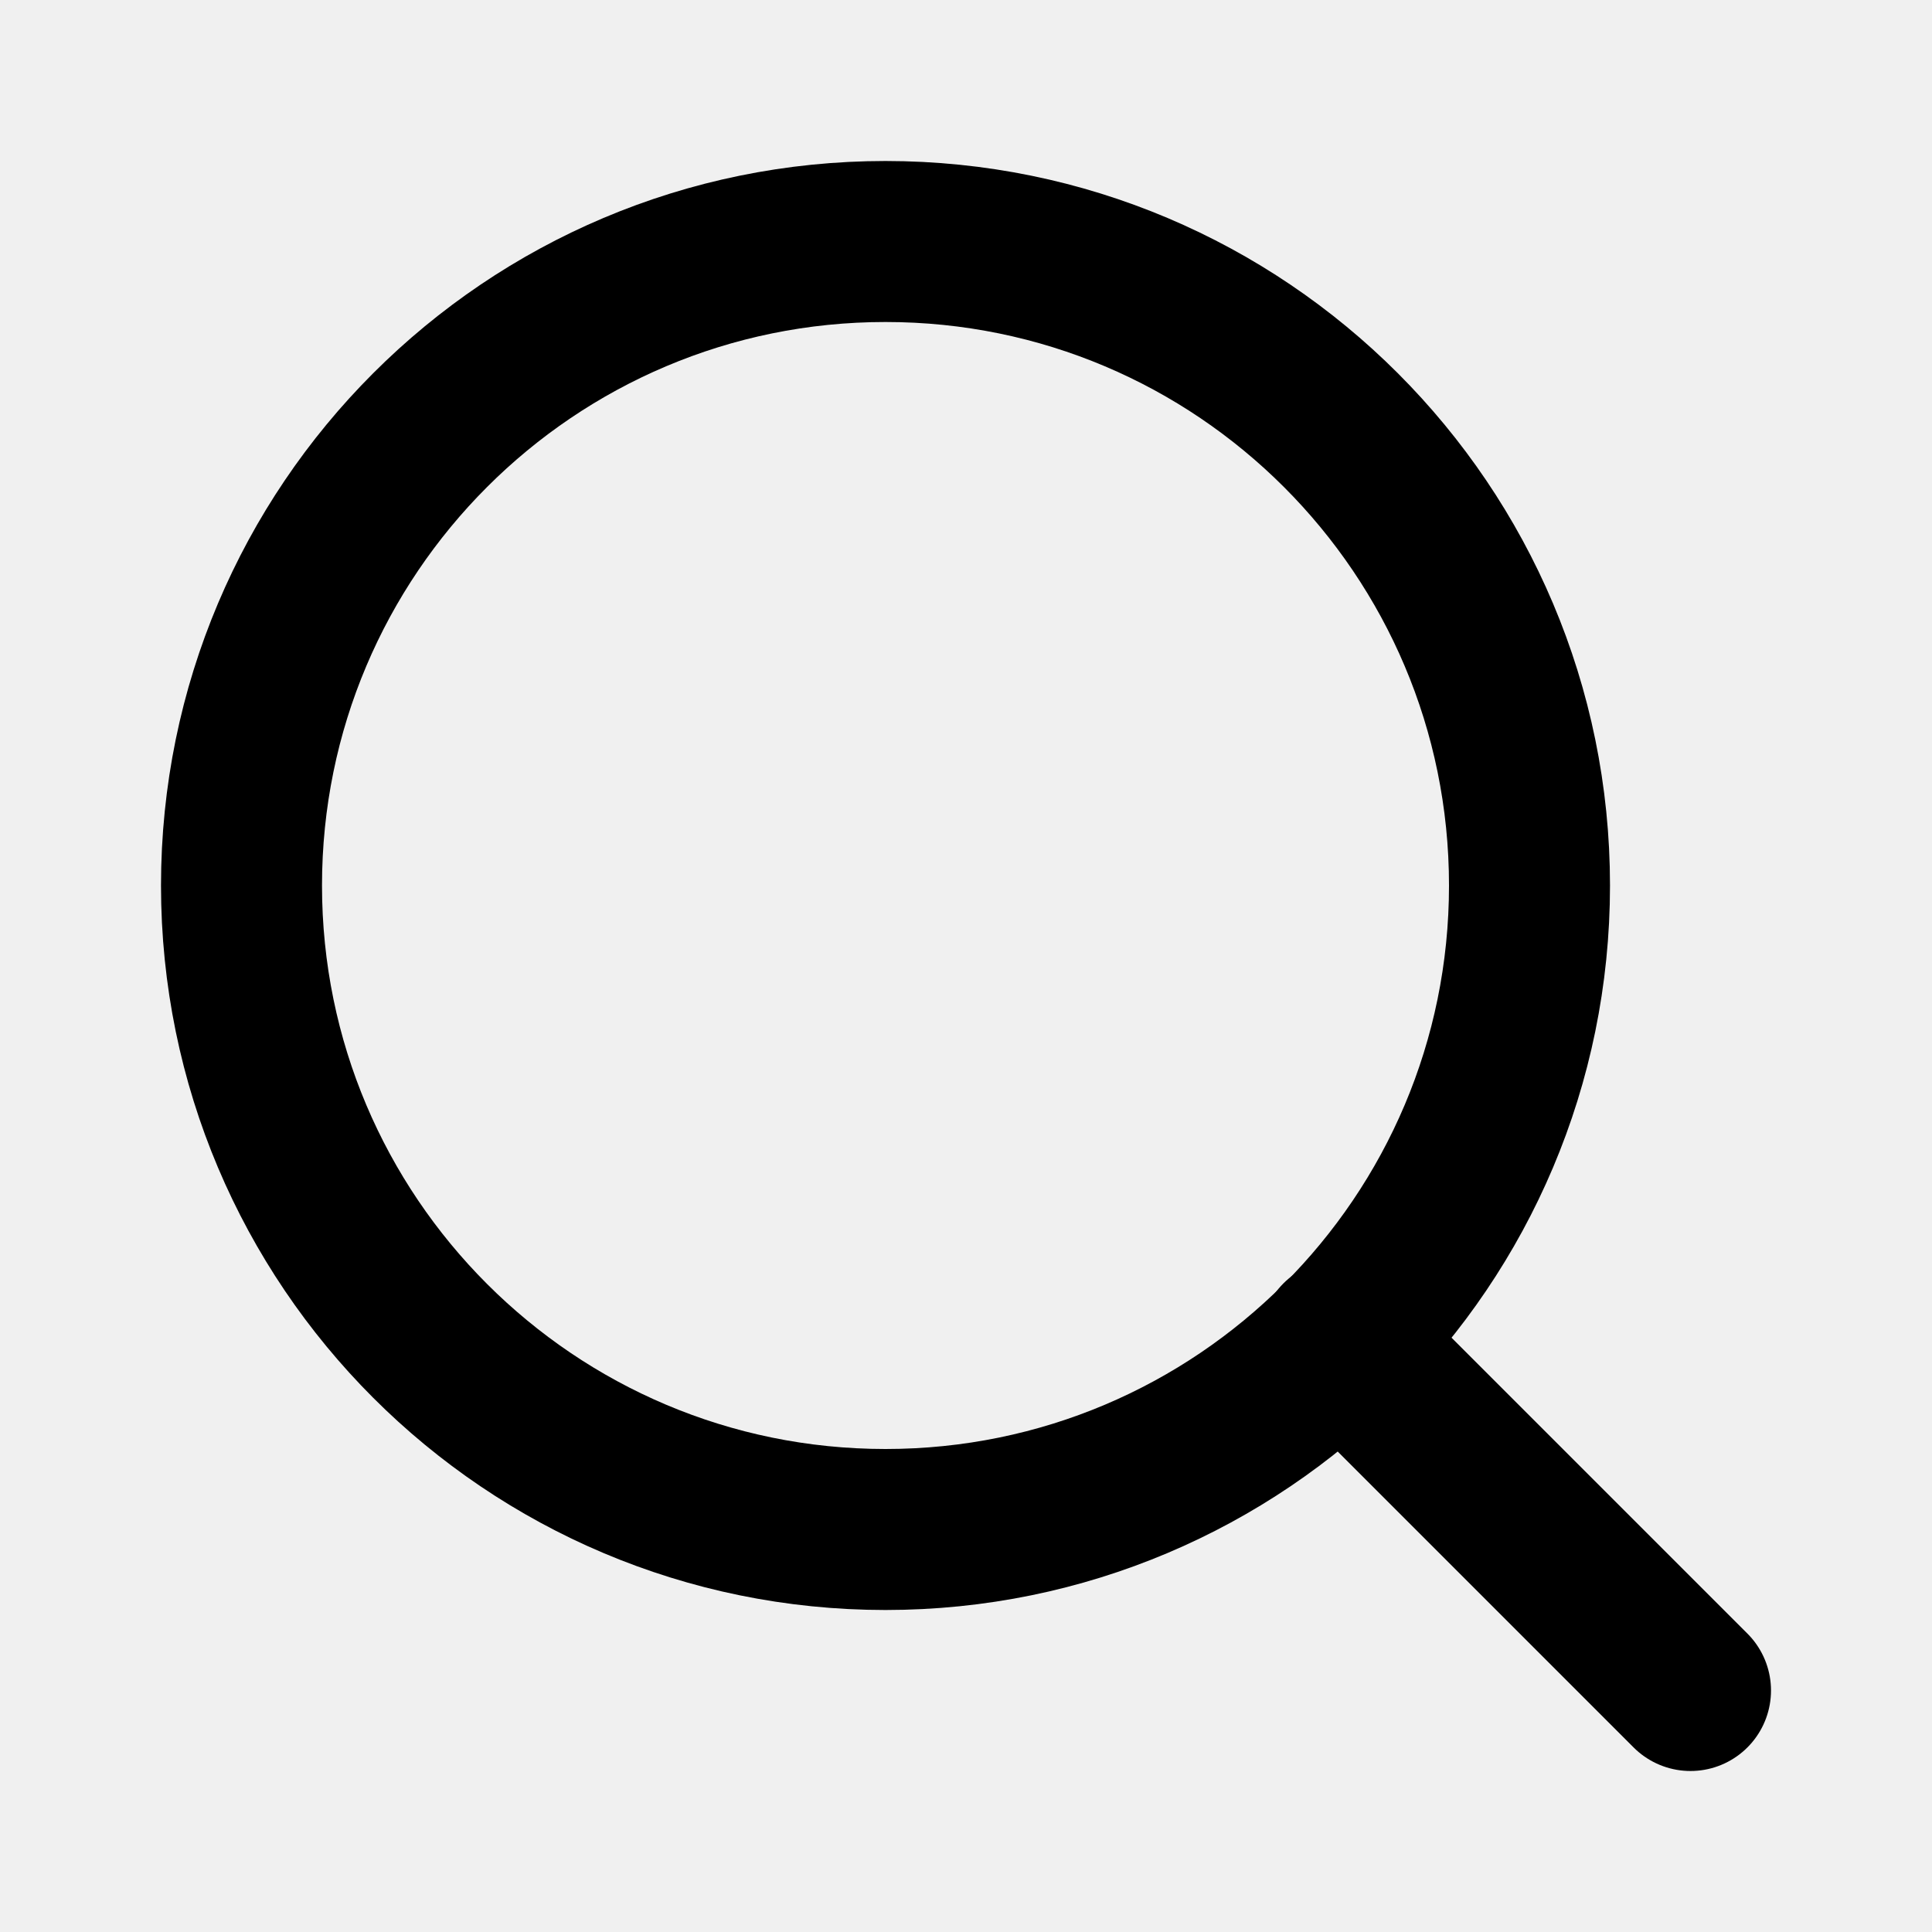
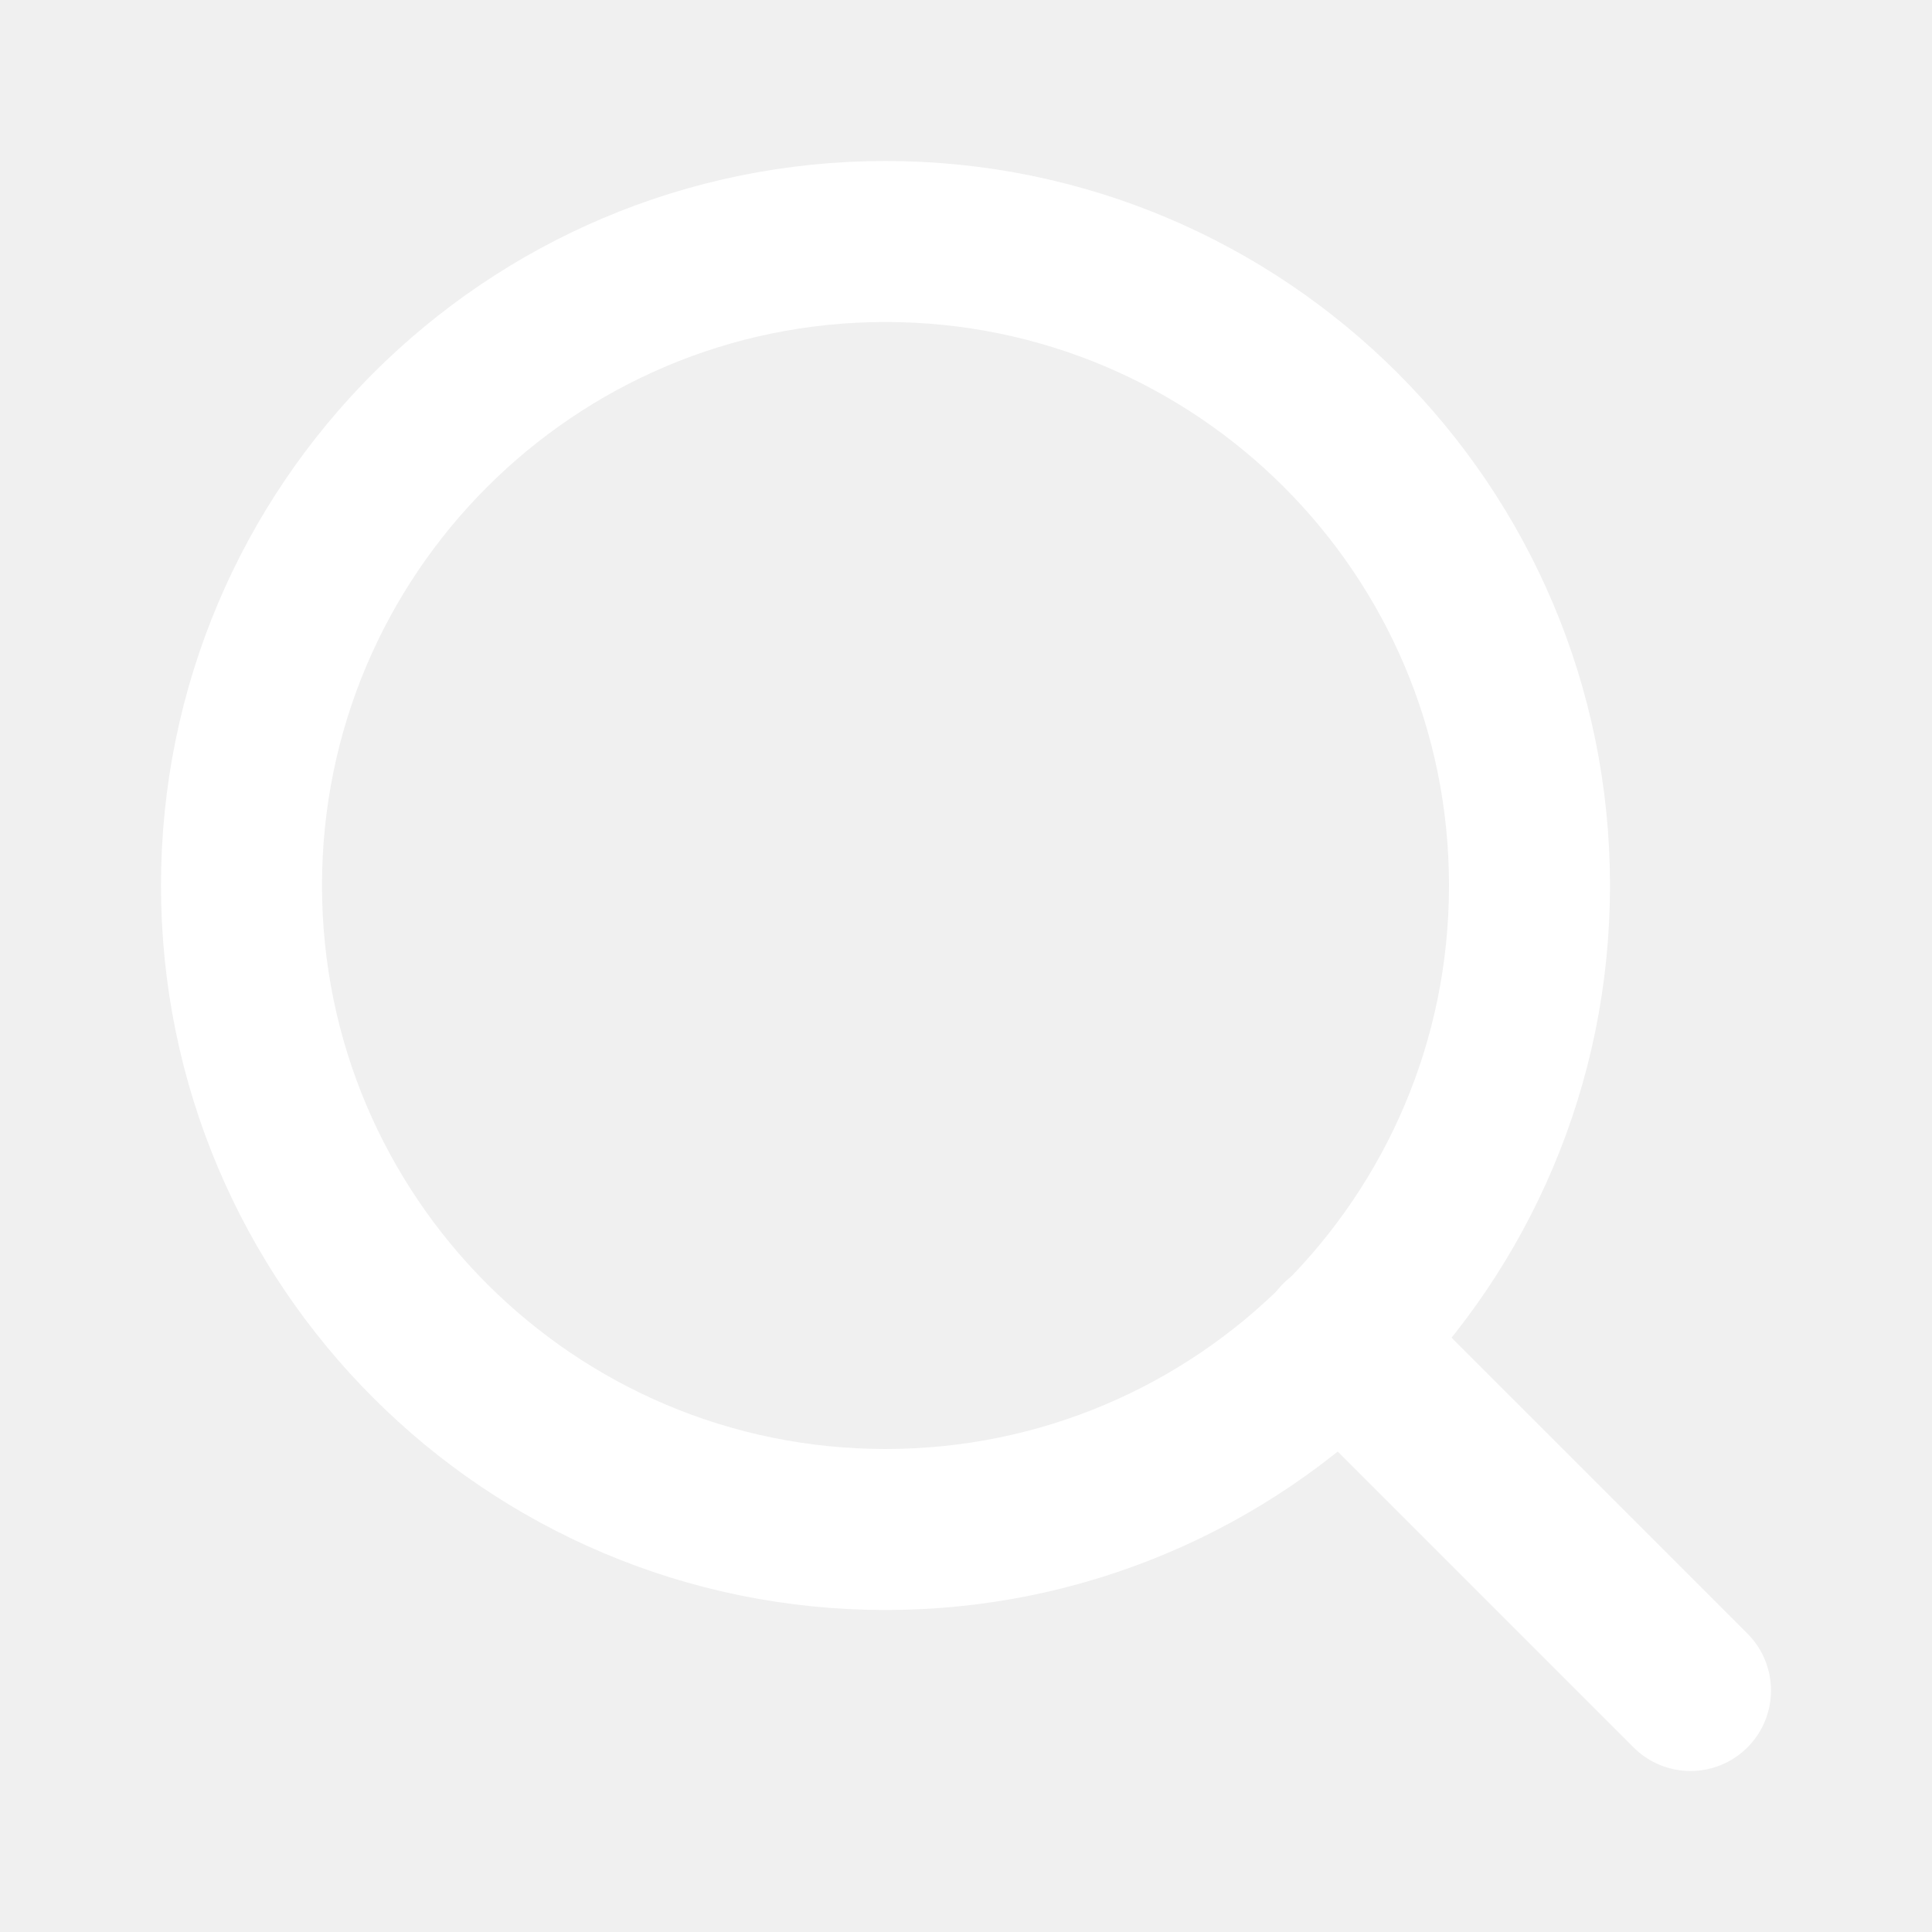
- <svg xmlns="http://www.w3.org/2000/svg" width="24" height="24" viewBox="0 0 24 24" fill="none" stroke="currentColor" stroke-width="2" stroke-linecap="round" stroke-linejoin="round" class="feather feather-search">
-   <circle cx="11" cy="11" r="8" />
-   <line x1="21" y1="21" x2="16.65" y2="16.65" />
+ <svg xmlns="http://www.w3.org/2000/svg" width="24" height="24" viewBox="0 0 24 24" fill="none">
+   <path d="M11 19C15.418 19 19 15.418 19 11C19 6.582 15.418 3 11 3C6.582 3 3 6.582 3 11C3 15.418 6.582 19 11 19Z" stroke="white" stroke-width="2" stroke-linecap="round" stroke-linejoin="round" />
+   <path d="M21 21L16.65 16.65" stroke="white" stroke-width="2" stroke-linecap="round" stroke-linejoin="round" />
</svg>
